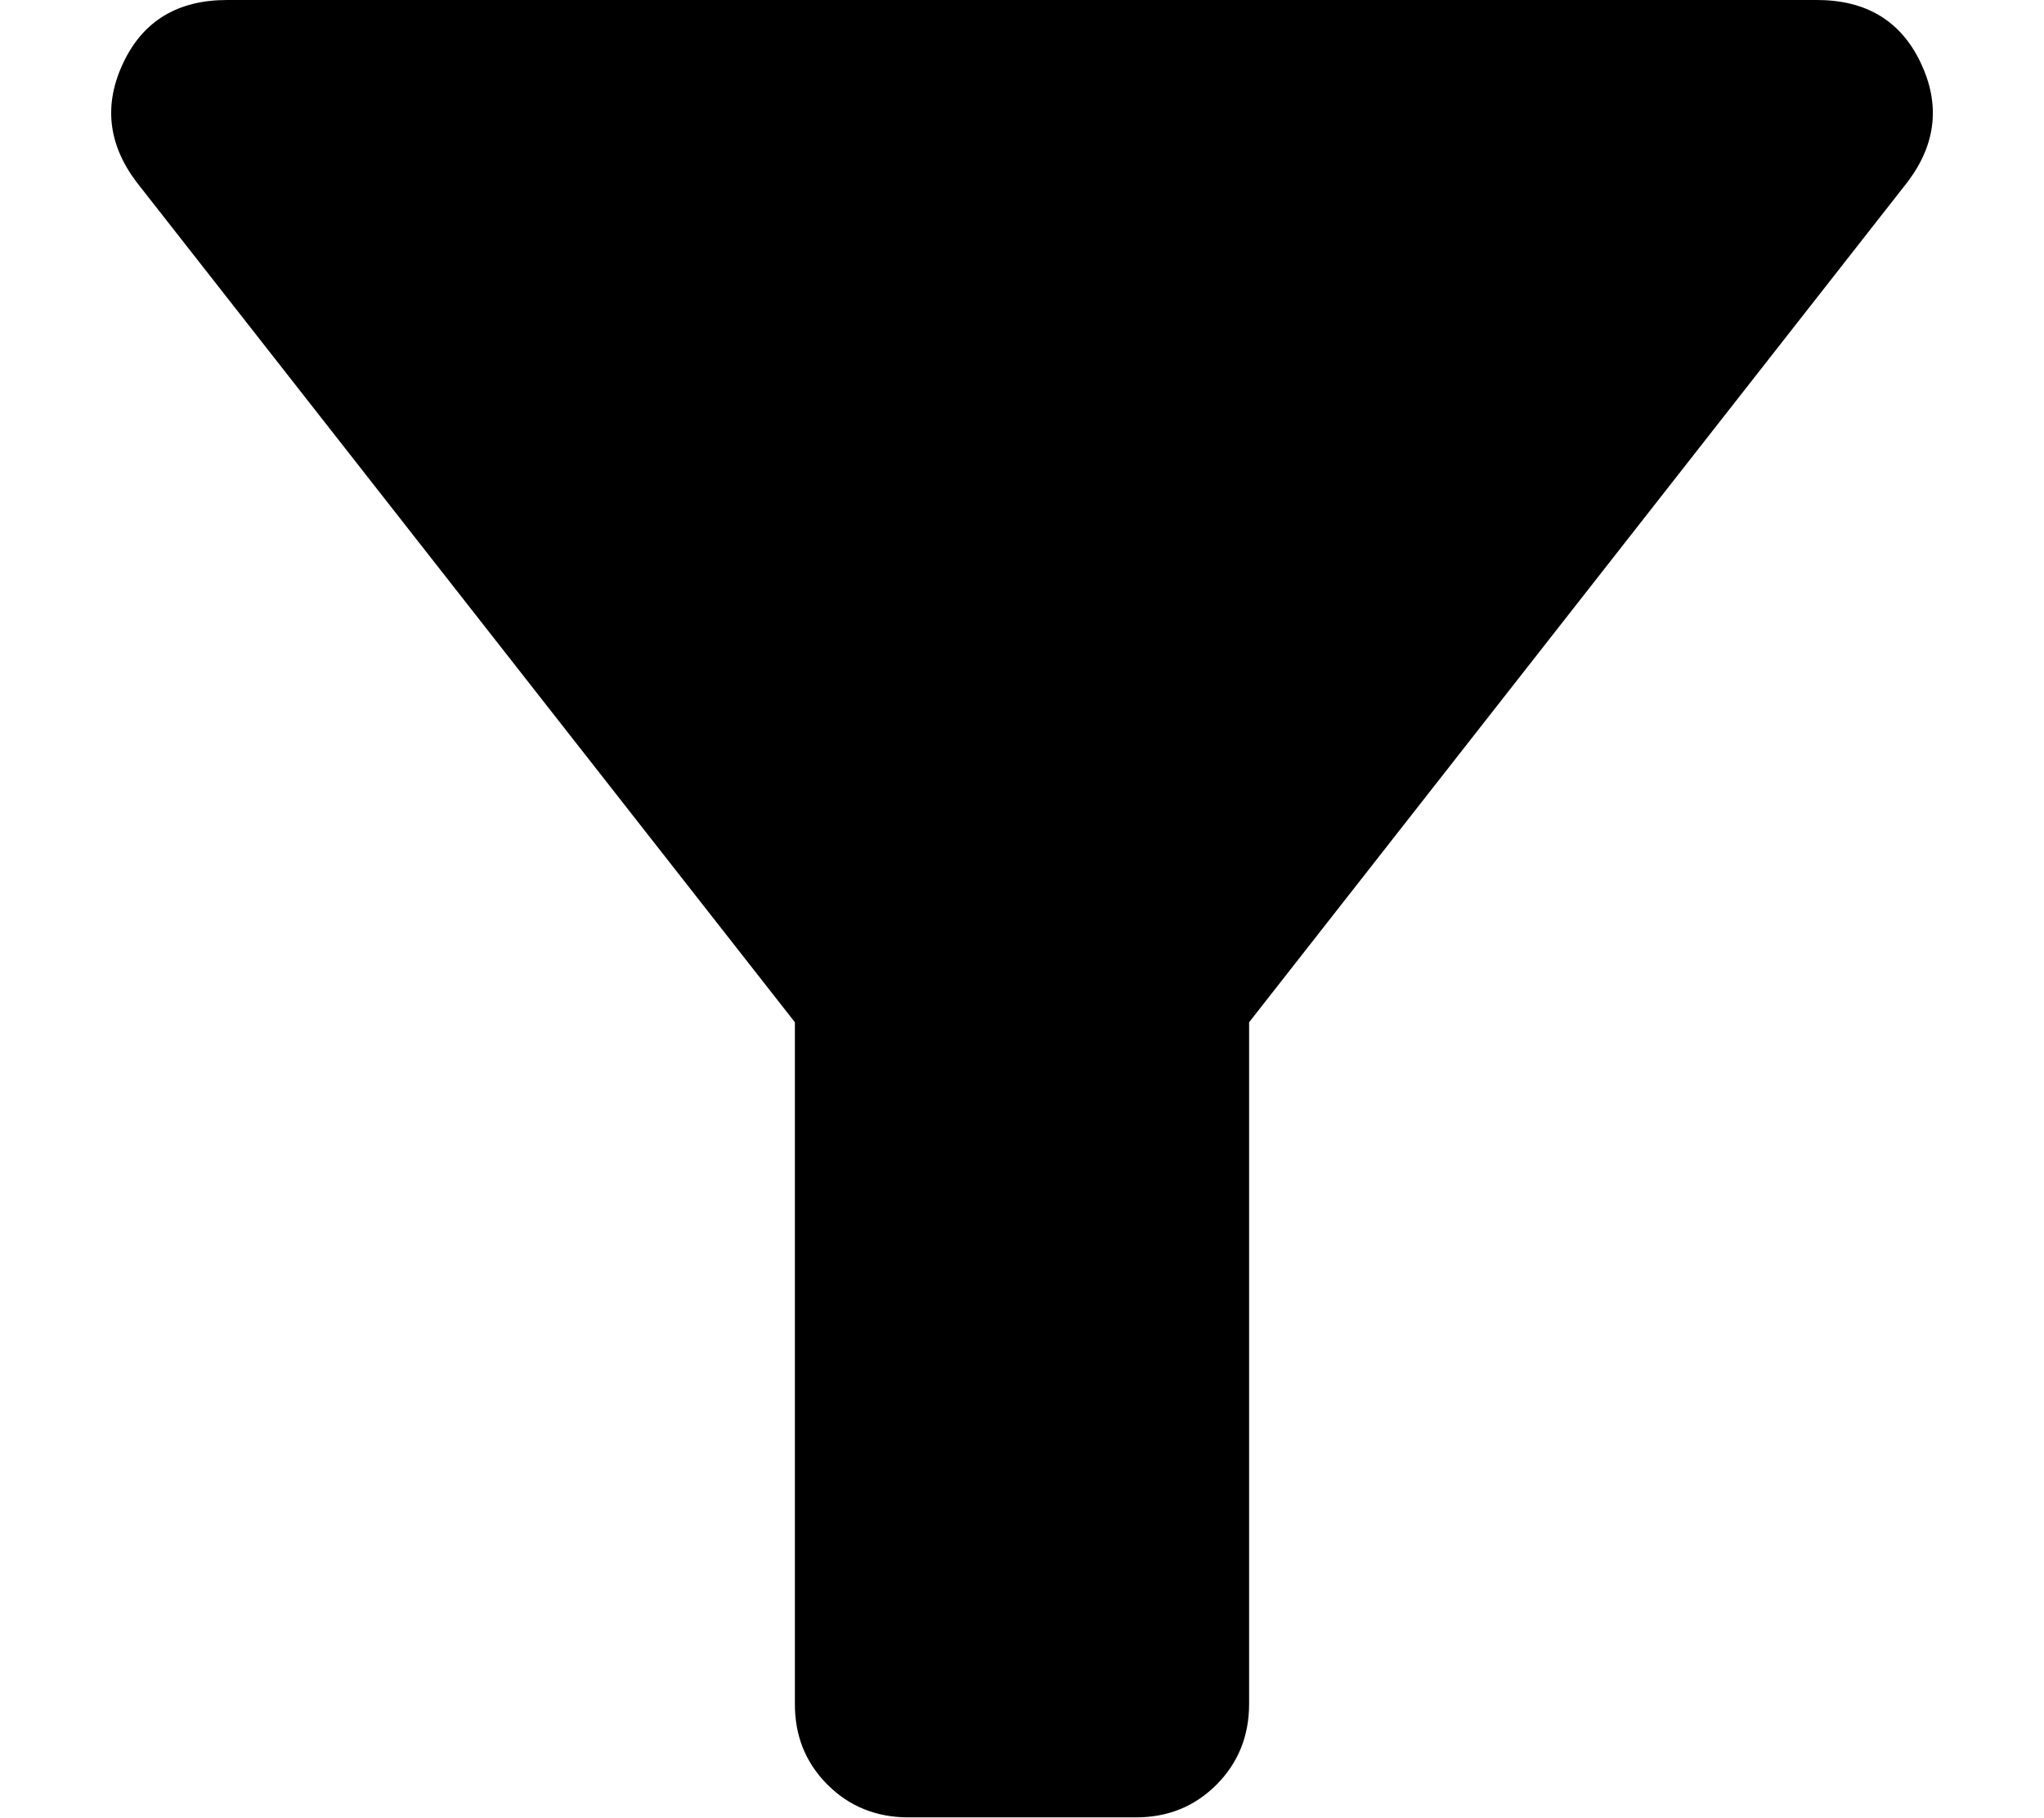
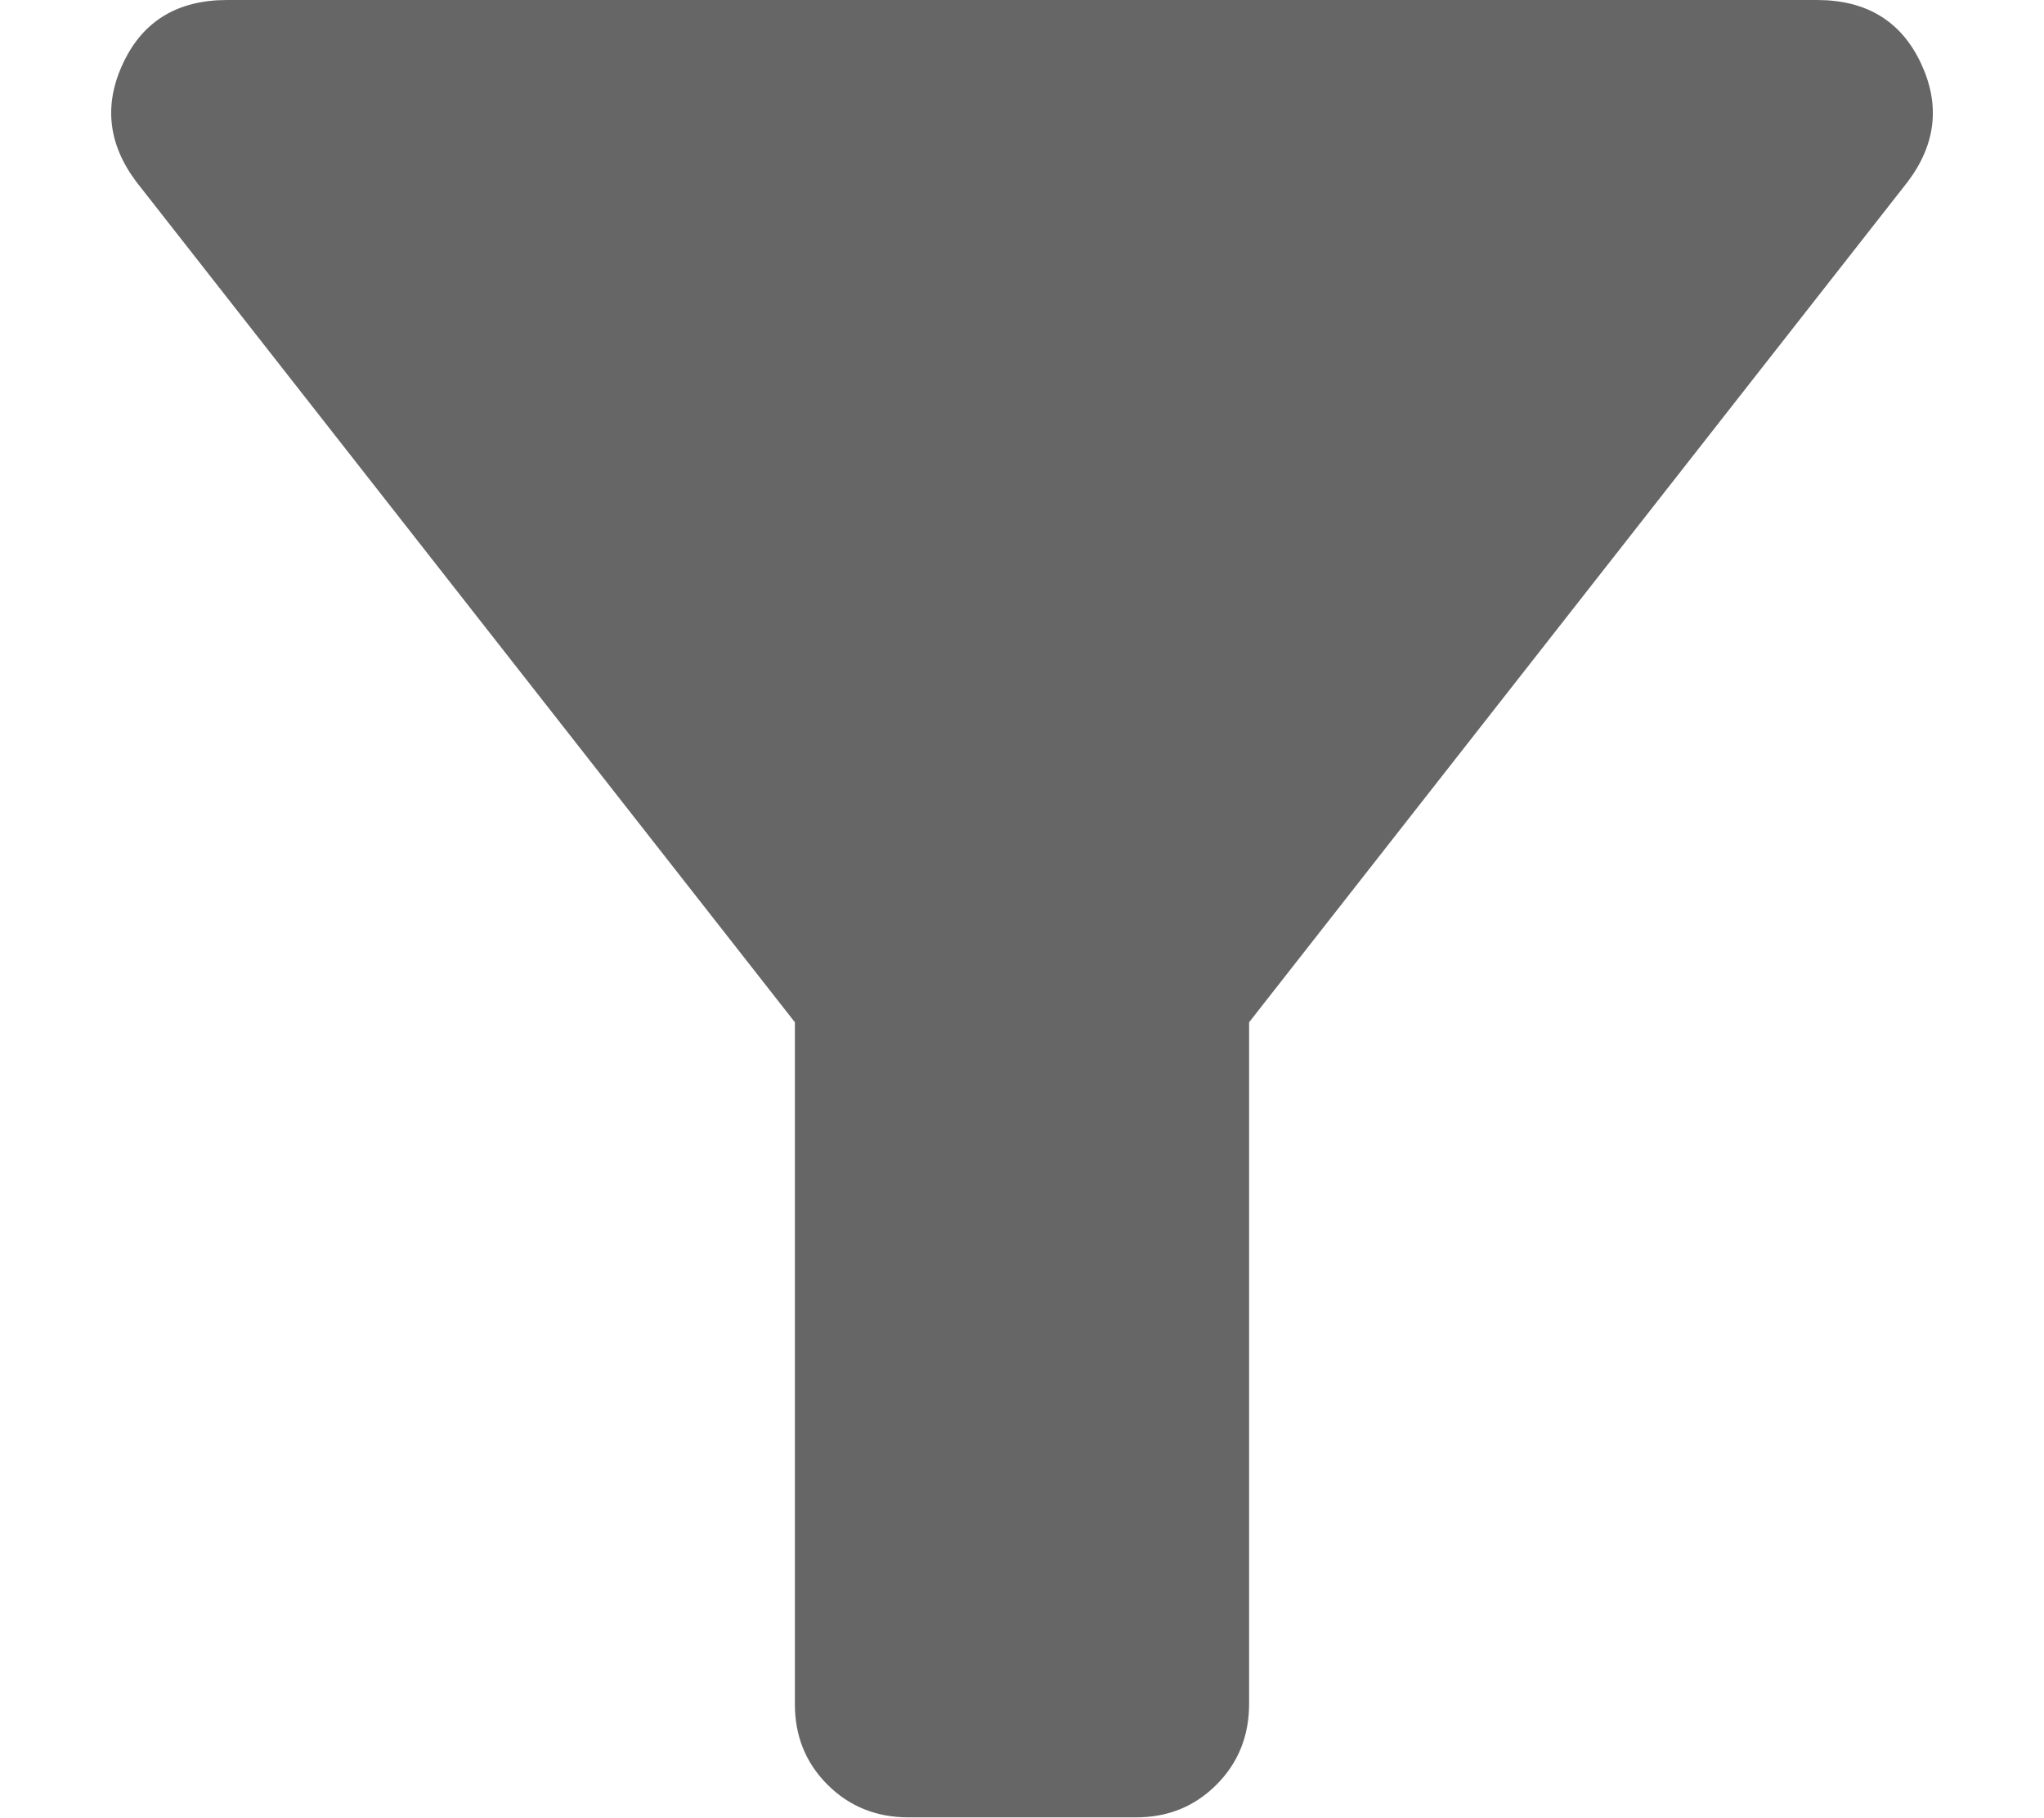
<svg xmlns="http://www.w3.org/2000/svg" width="18" height="16" viewBox="0 0 18 16" fill="none">
-   <path d="M8 16C7.717 16 7.479 15.904 7.287 15.712C7.095 15.52 6.999 15.283 7 15V9L1.2 1.6C0.95 1.267 0.912 0.917 1.087 0.55C1.262 0.183 1.566 0 2 0H16C16.433 0 16.738 0.183 16.913 0.55C17.088 0.917 17.051 1.267 16.8 1.6L11 9V15C11 15.283 10.904 15.521 10.712 15.713C10.52 15.905 10.283 16.001 10 16H8Z" fill="currentColor" />
+   <path d="M8 16C7.717 16 7.479 15.904 7.287 15.712C7.095 15.52 6.999 15.283 7 15V9L1.2 1.6C0.95 1.267 0.912 0.917 1.087 0.55C1.262 0.183 1.566 0 2 0H16C16.433 0 16.738 0.183 16.913 0.55C17.088 0.917 17.051 1.267 16.8 1.6L11 9V15C11 15.283 10.904 15.521 10.712 15.713C10.52 15.905 10.283 16.001 10 16H8Z" fill="#666666" />
</svg>
